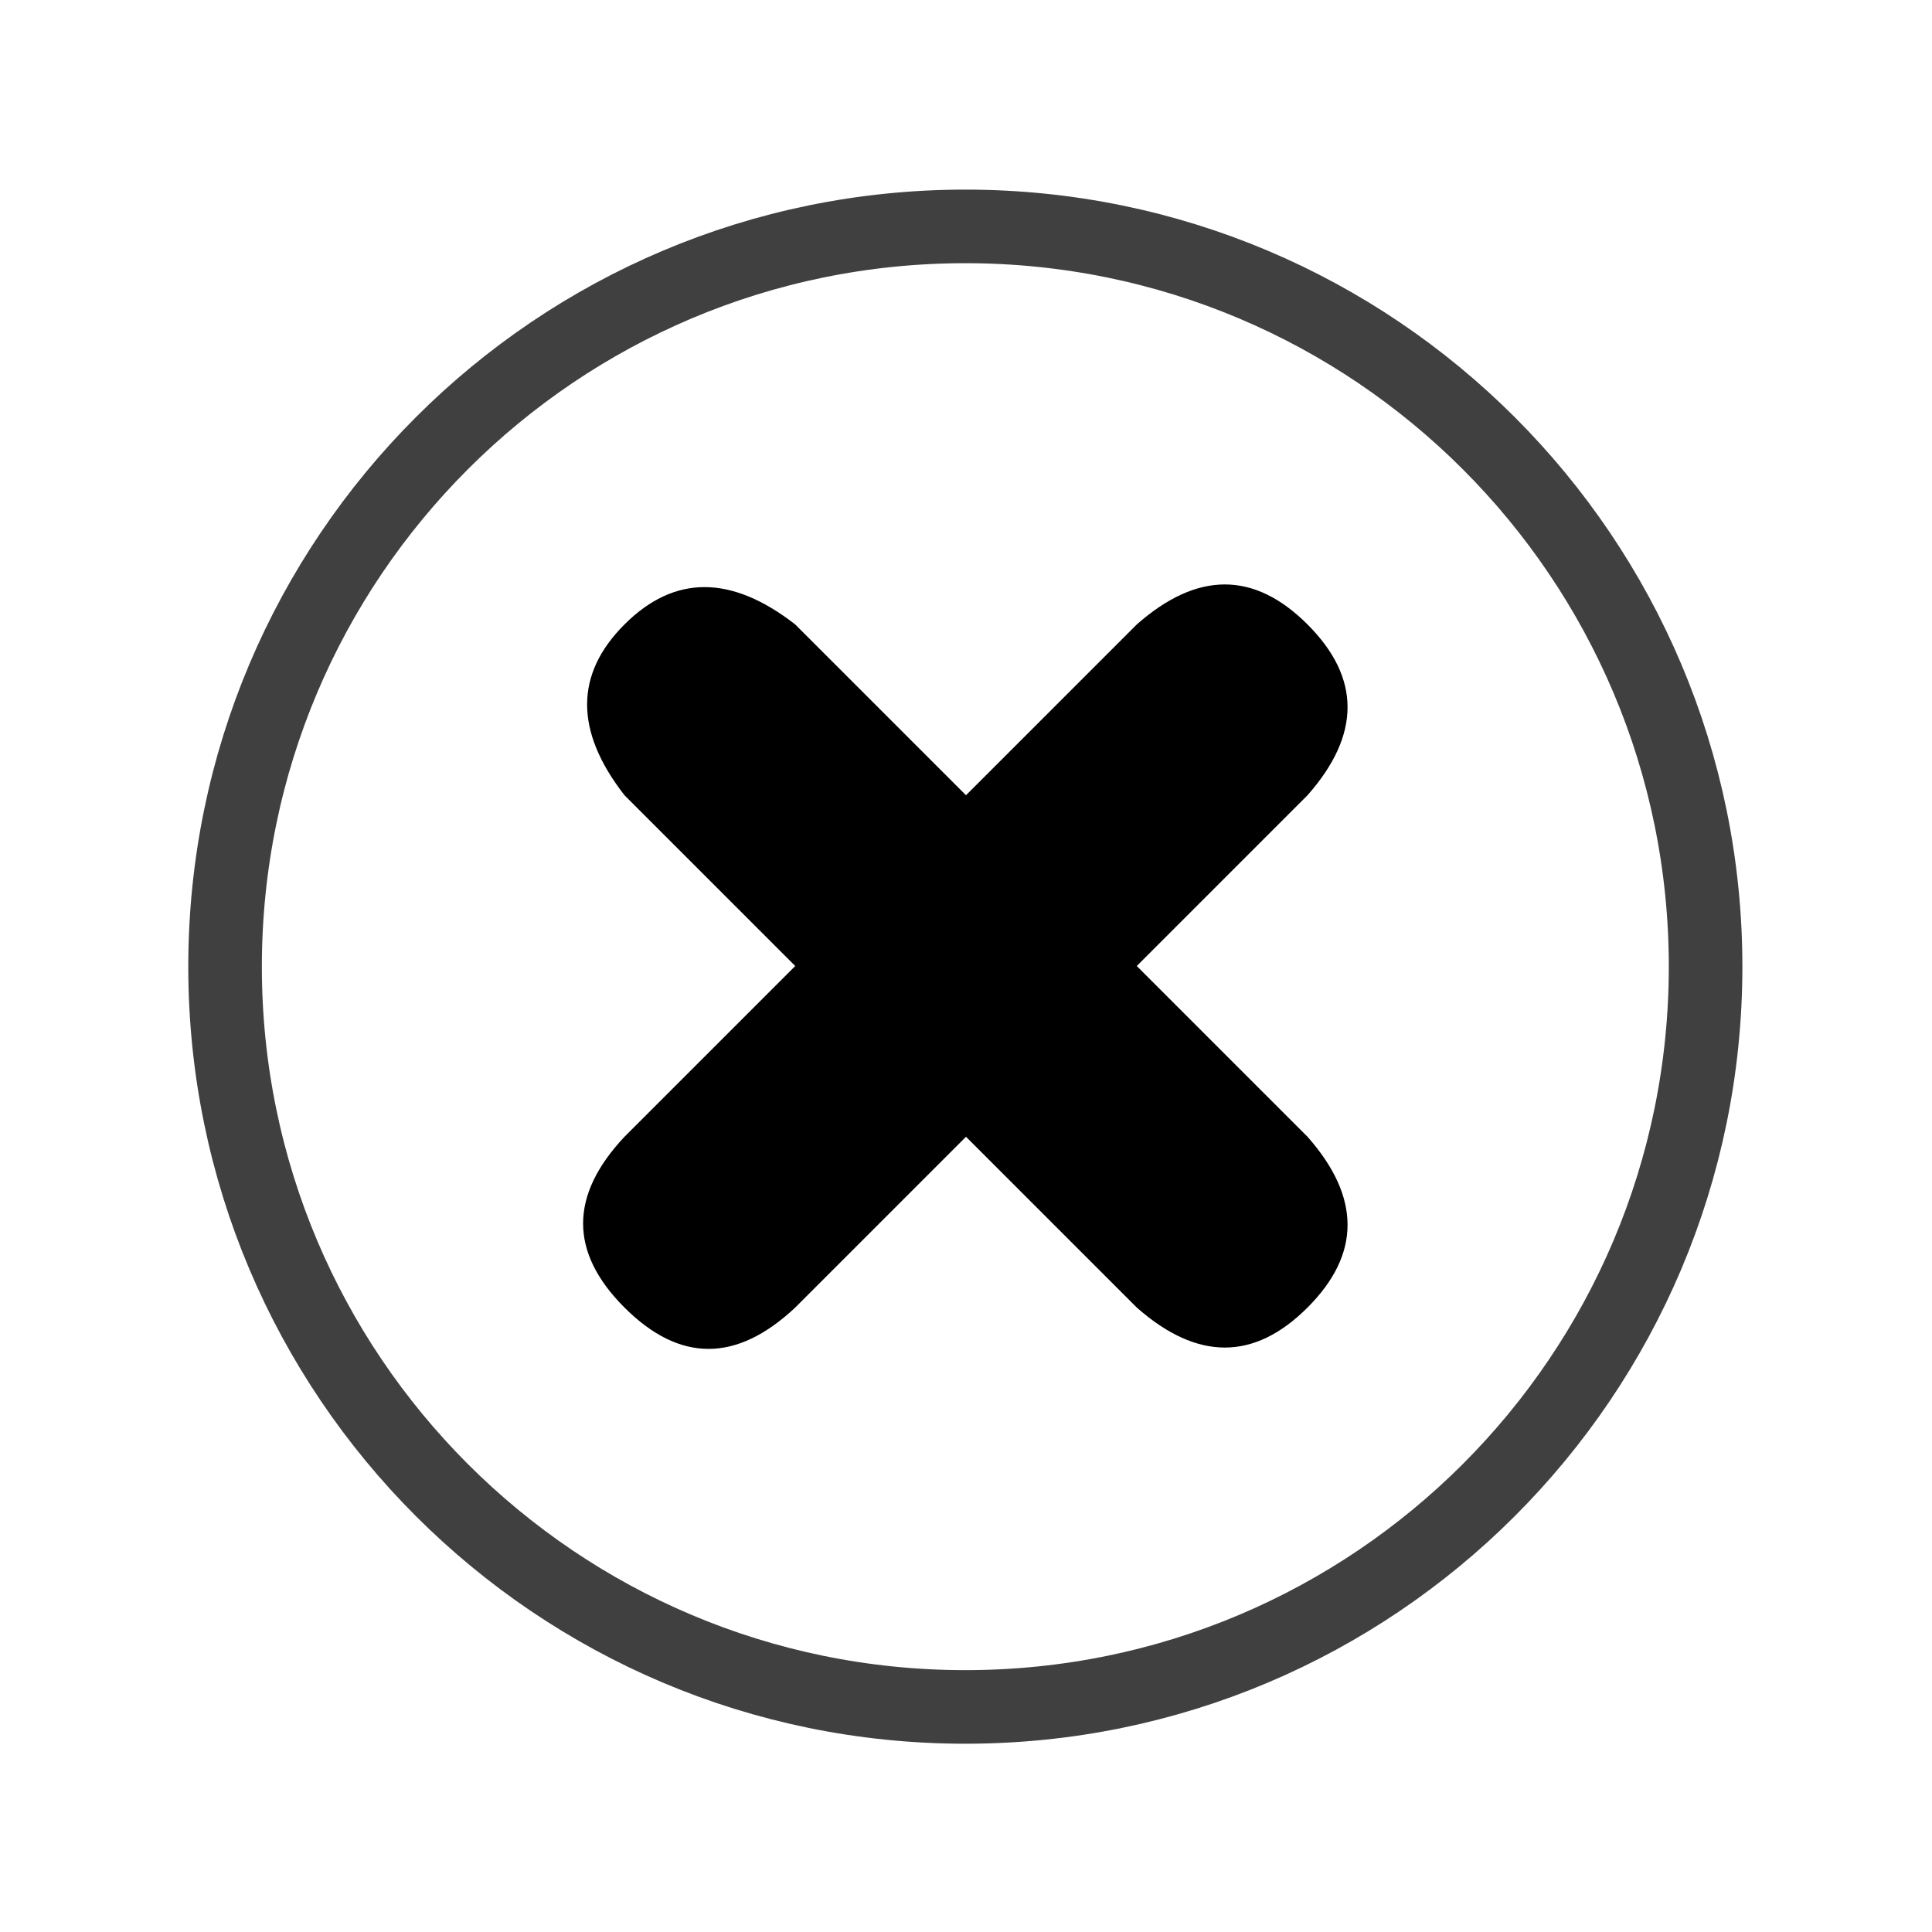
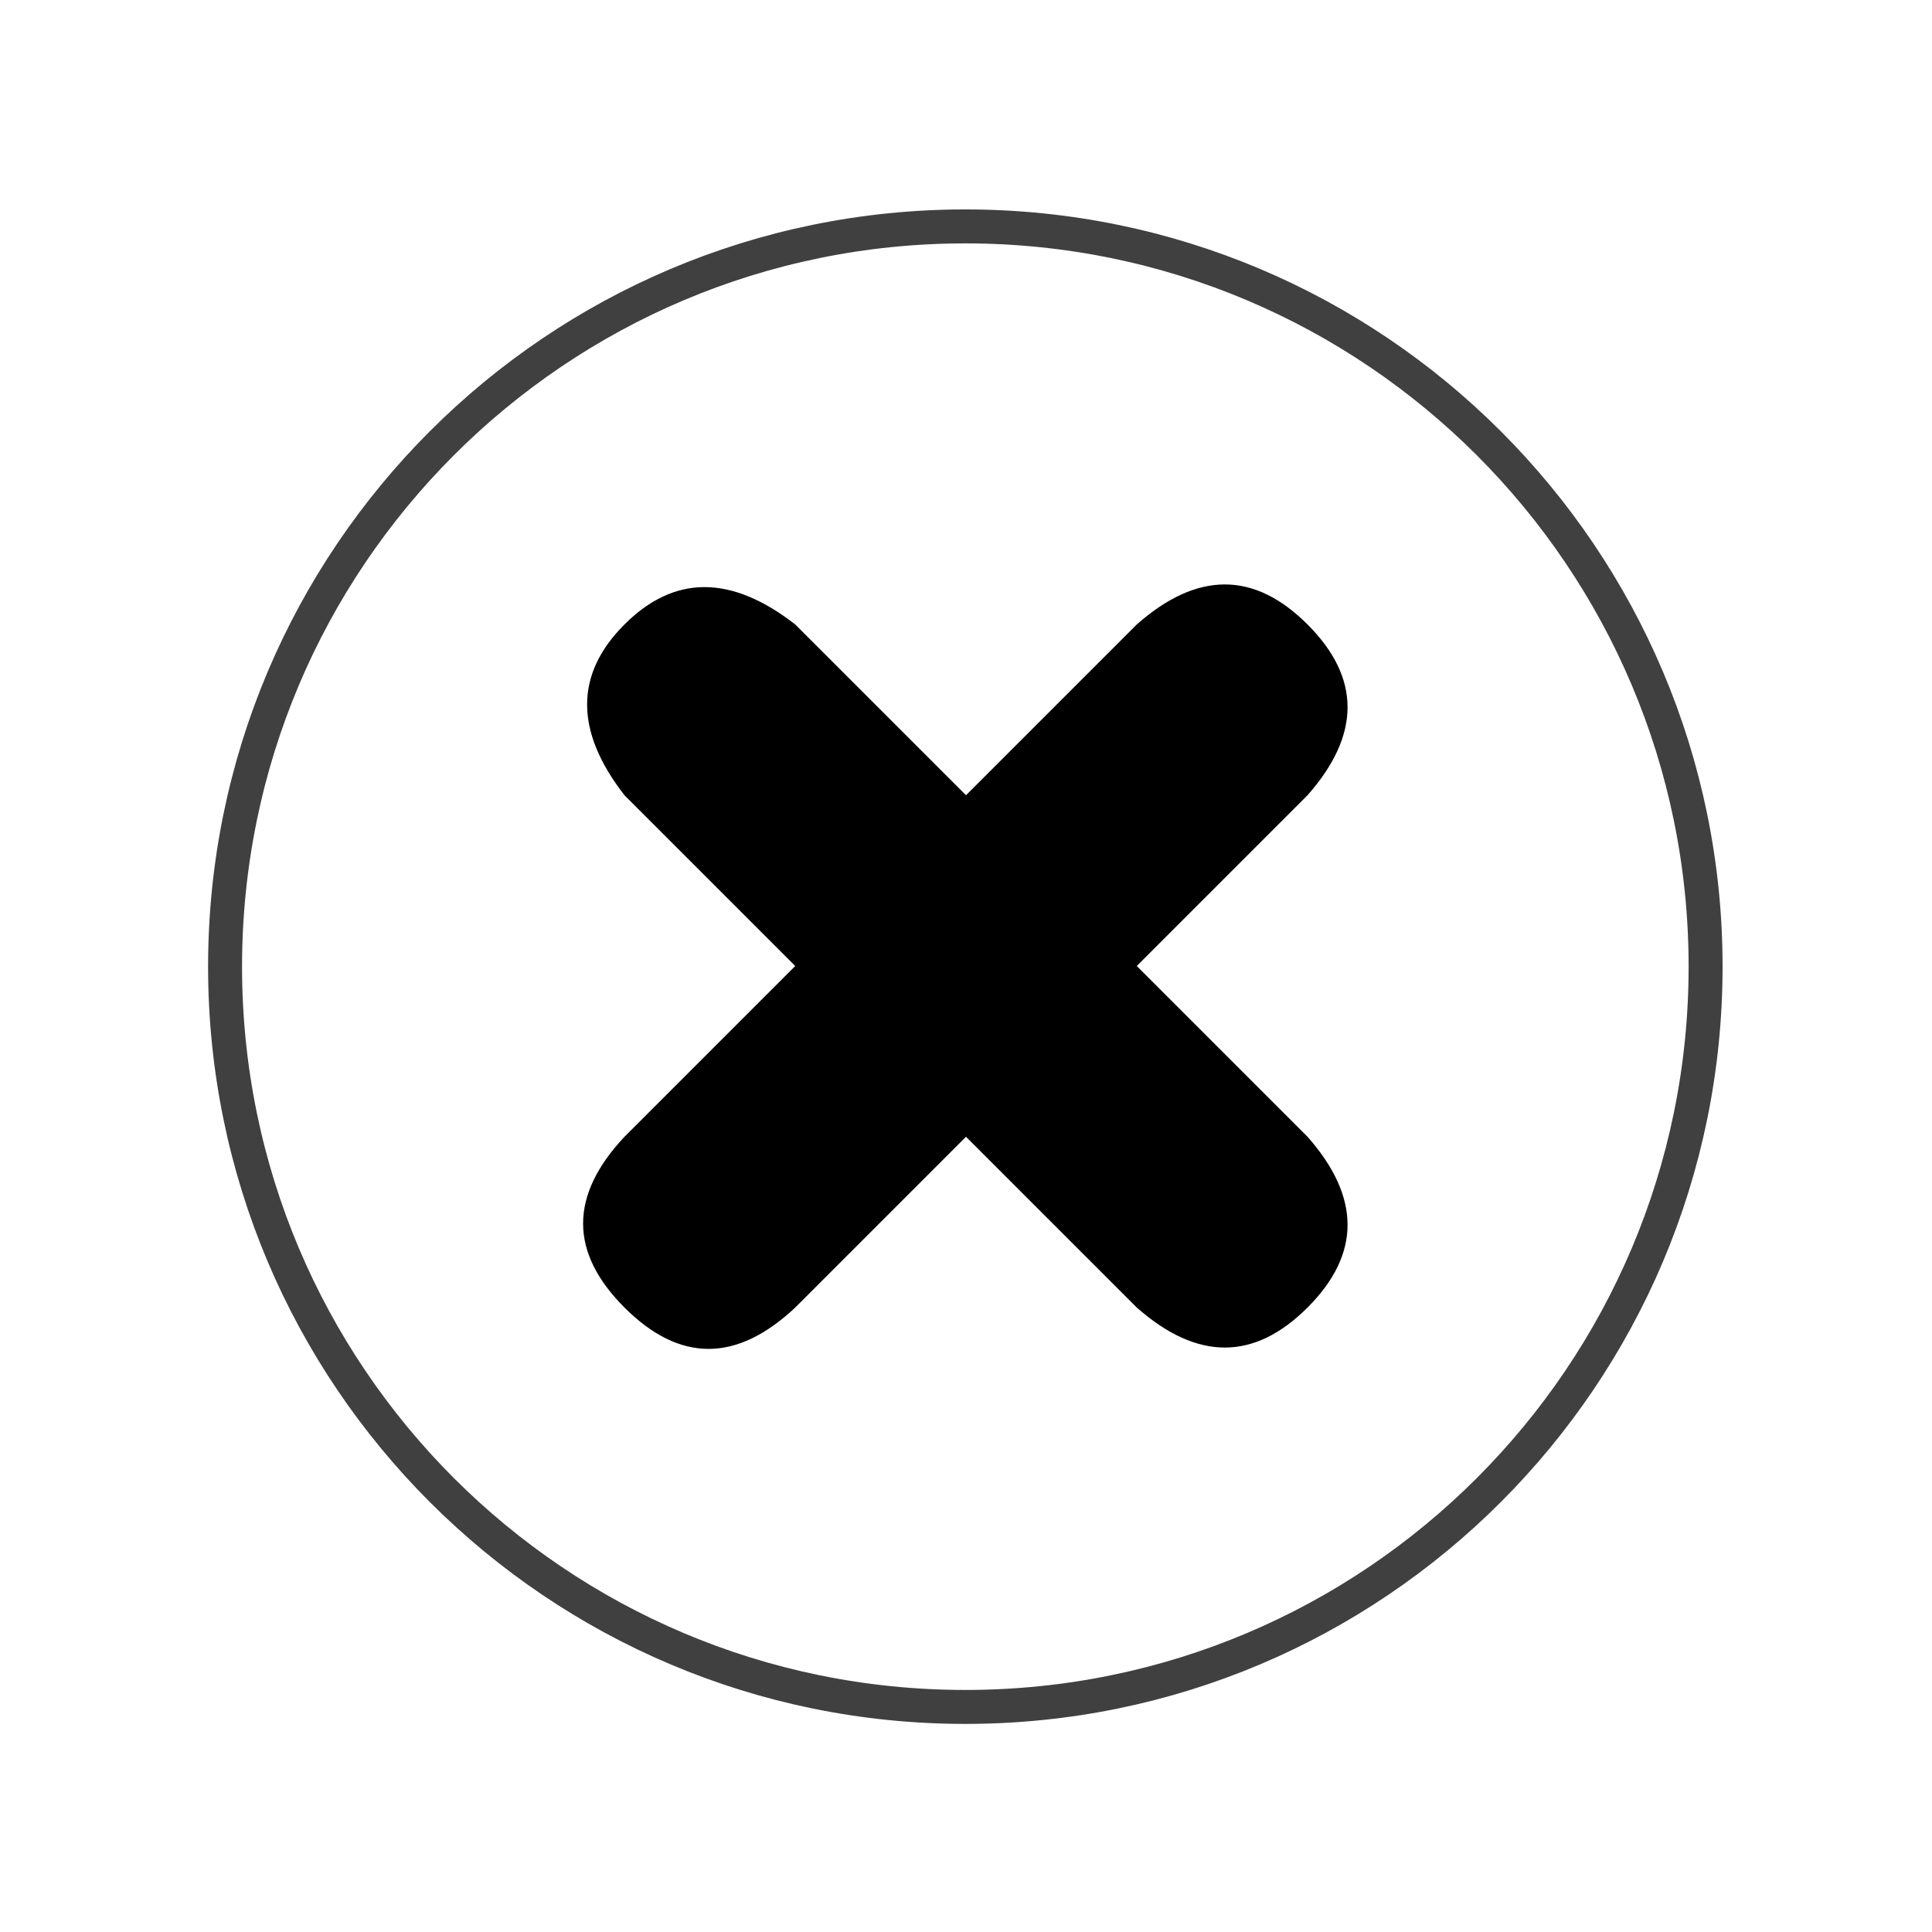
<svg xmlns="http://www.w3.org/2000/svg" style="isolation:isolate" viewBox="0 0 512 512" width="512pt" height="512pt">
  <defs>
    <clipPath id="_clipPath_KJ1IvMOAgHv4dIJ3IeetxuSMiqAECMUs">
      <rect width="512" height="512" />
    </clipPath>
  </defs>
  <g clip-path="url(#_clipPath_KJ1IvMOAgHv4dIJ3IeetxuSMiqAECMUs)">
    <circle vector-effect="non-scaling-stroke" cx="255.823" cy="256.177" r="196.177" fill="none" />
-     <circle vector-effect="non-scaling-stroke" cx="255.823" cy="256.177" r="196.177" fill="none" mask="url(#_mask_H5jOSTAZKUO3GkMoJCamDmDnEKmCBwRx)" stroke-width="26" stroke="rgb(64,64,64)" stroke-linejoin="miter" stroke-linecap="square" stroke-miterlimit="3" />
+     <circle vector-effect="non-scaling-stroke" cx="255.823" cy="256.177" r="196.177" fill="none" mask="url(#_mask_H5jOSTAZKUO3GkMoJCamDmDnEKmCBwRx)" stroke-width="12" stroke="rgb(64,64,64)" stroke-linejoin="miter" stroke-linecap="square" stroke-miterlimit="3" />
    <path d=" M 165.49 165.49 Q 185.289 145.691 210.745 165.49 L 256 210.745 L 301.255 165.49 Q 325.296 144.277 346.51 165.49 Q 367.723 186.704 346.51 210.745 L 301.255 256 L 346.51 301.255 Q 367.723 325.296 346.51 346.51 Q 325.296 367.723 301.255 346.51 L 256 301.255 L 210.745 346.51 Q 187.411 368.43 165.49 346.51 Q 143.57 324.589 165.49 301.255 L 210.745 256 L 165.49 210.745 Q 145.691 185.289 165.49 165.49 Z " fill="rgb(0,0,0)" />
  </g>
</svg>
